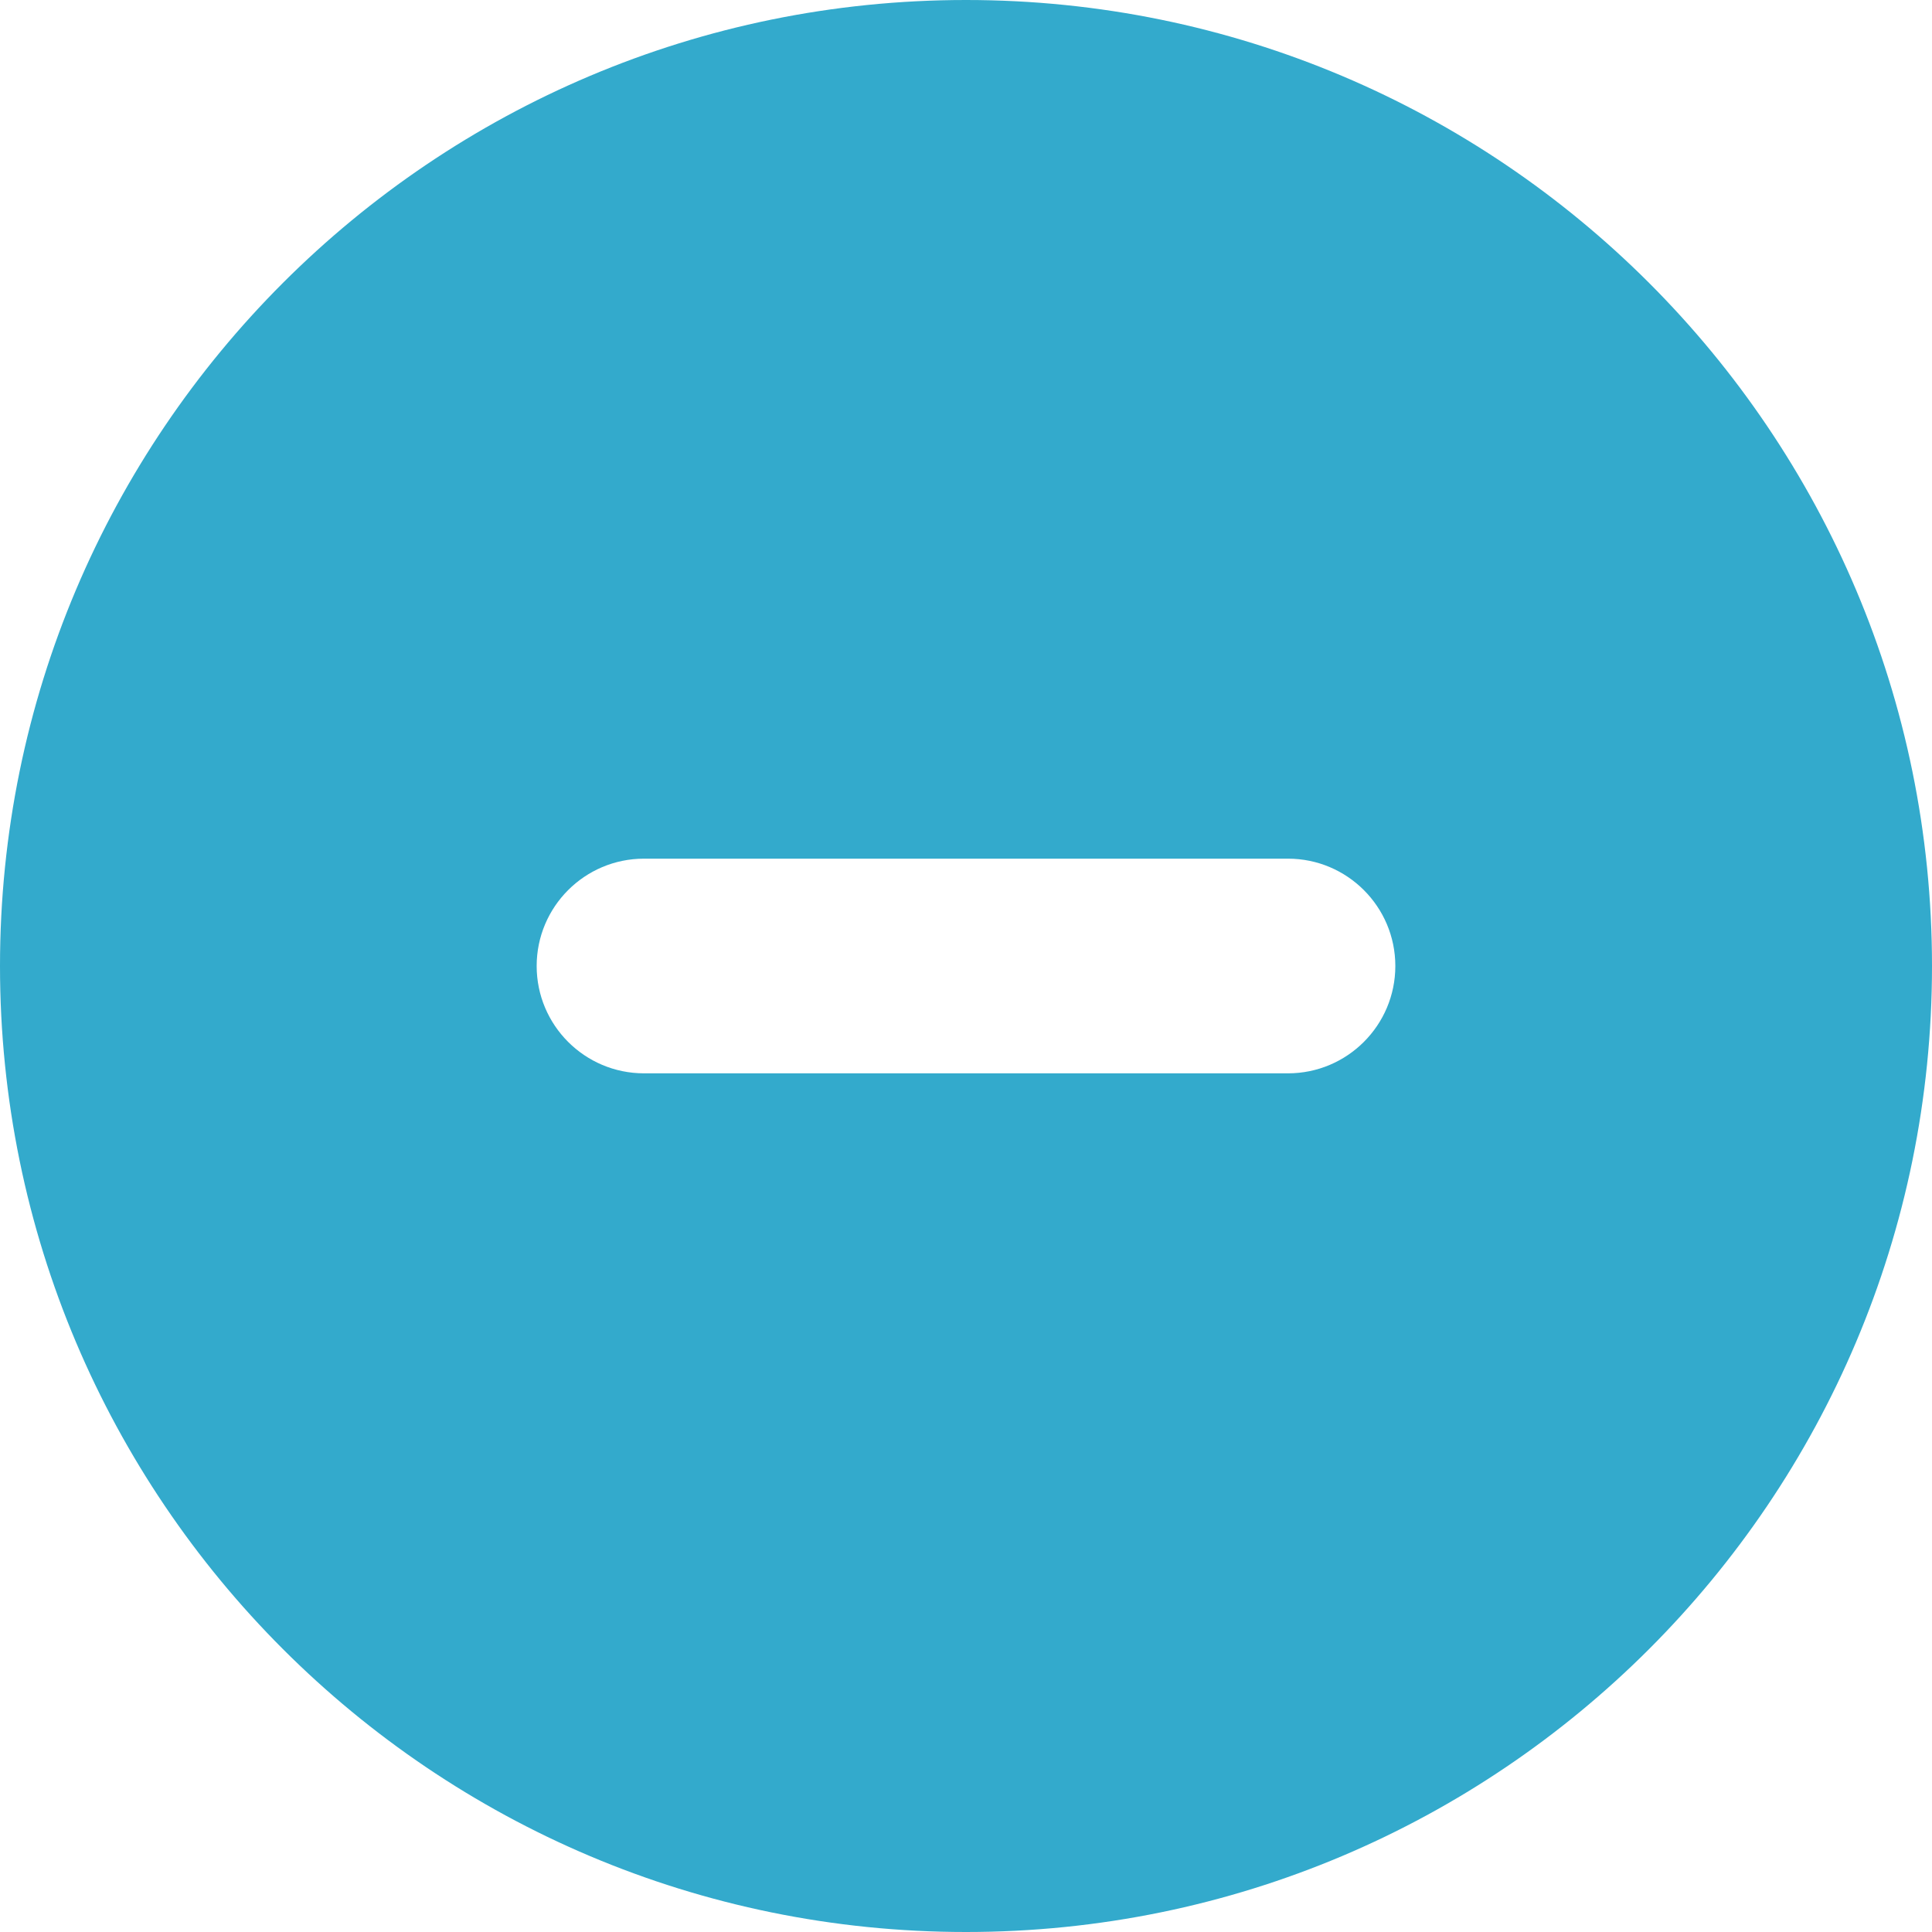
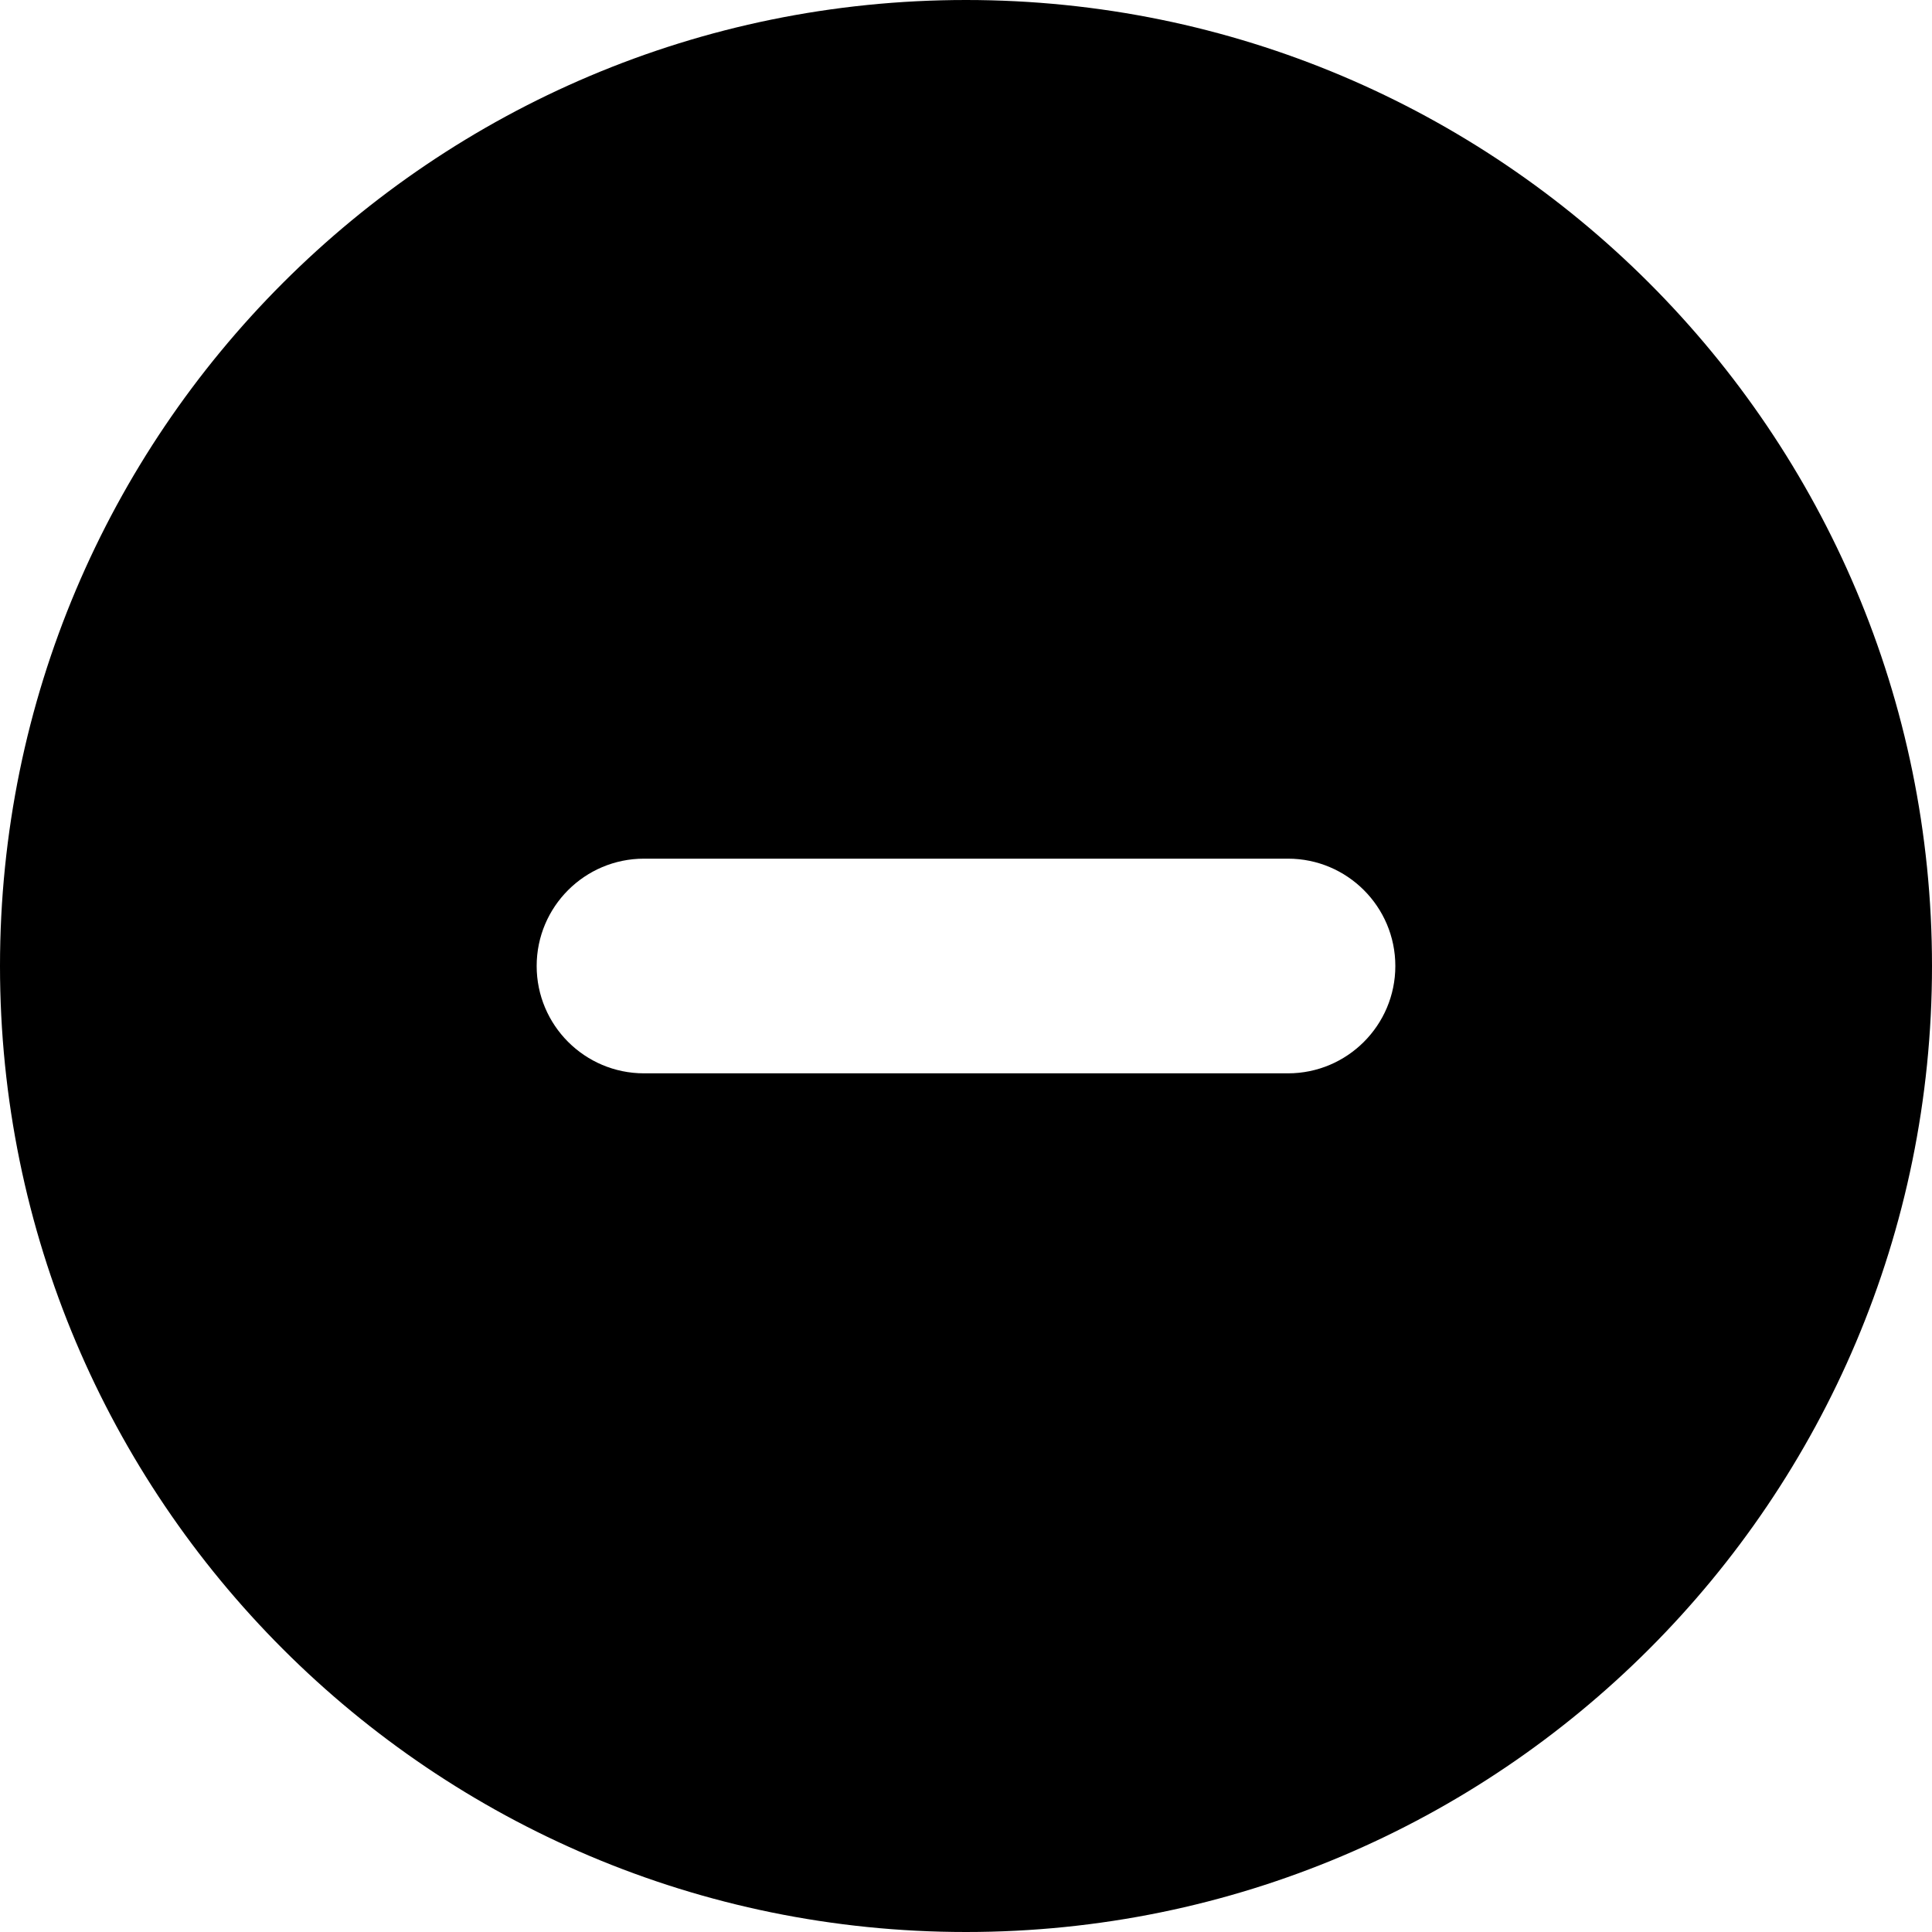
<svg xmlns="http://www.w3.org/2000/svg" width="18" height="18" viewBox="0 0 18 18">
-   <g fill="none" fill-rule="evenodd" stroke="none" stroke-width="1">
-     <path fill="#3AC" d="M9,18 C4.029,18 0,13.971 0,9 C0,4.029 4.029,0 9,0 C13.971,0 18,4.029 18,9 C18,13.971 13.971,18 9,18 Z M6,10 L12,10 C12.552,10 13,9.552 13,9 C13,8.448 12.552,8 12,8 L6,8 C5.448,8 5,8.448 5,9 C5,9.552 5.448,10 6,10 Z" />
-   </g>
+   <path fill="#000" d="M9,18 C4.029,18 0,13.971 0,9 C0,4.029 4.029,0 9,0 C13.971,0 18,4.029 18,9 C18,13.971 13.971,18 9,18 Z M6,10 L12,10 C12.552,10 13,9.552 13,9 C13,8.448 12.552,8 12,8 L6,8 C5.448,8 5,8.448 5,9 C5,9.552 5.448,10 6,10 Z" />
</svg>
